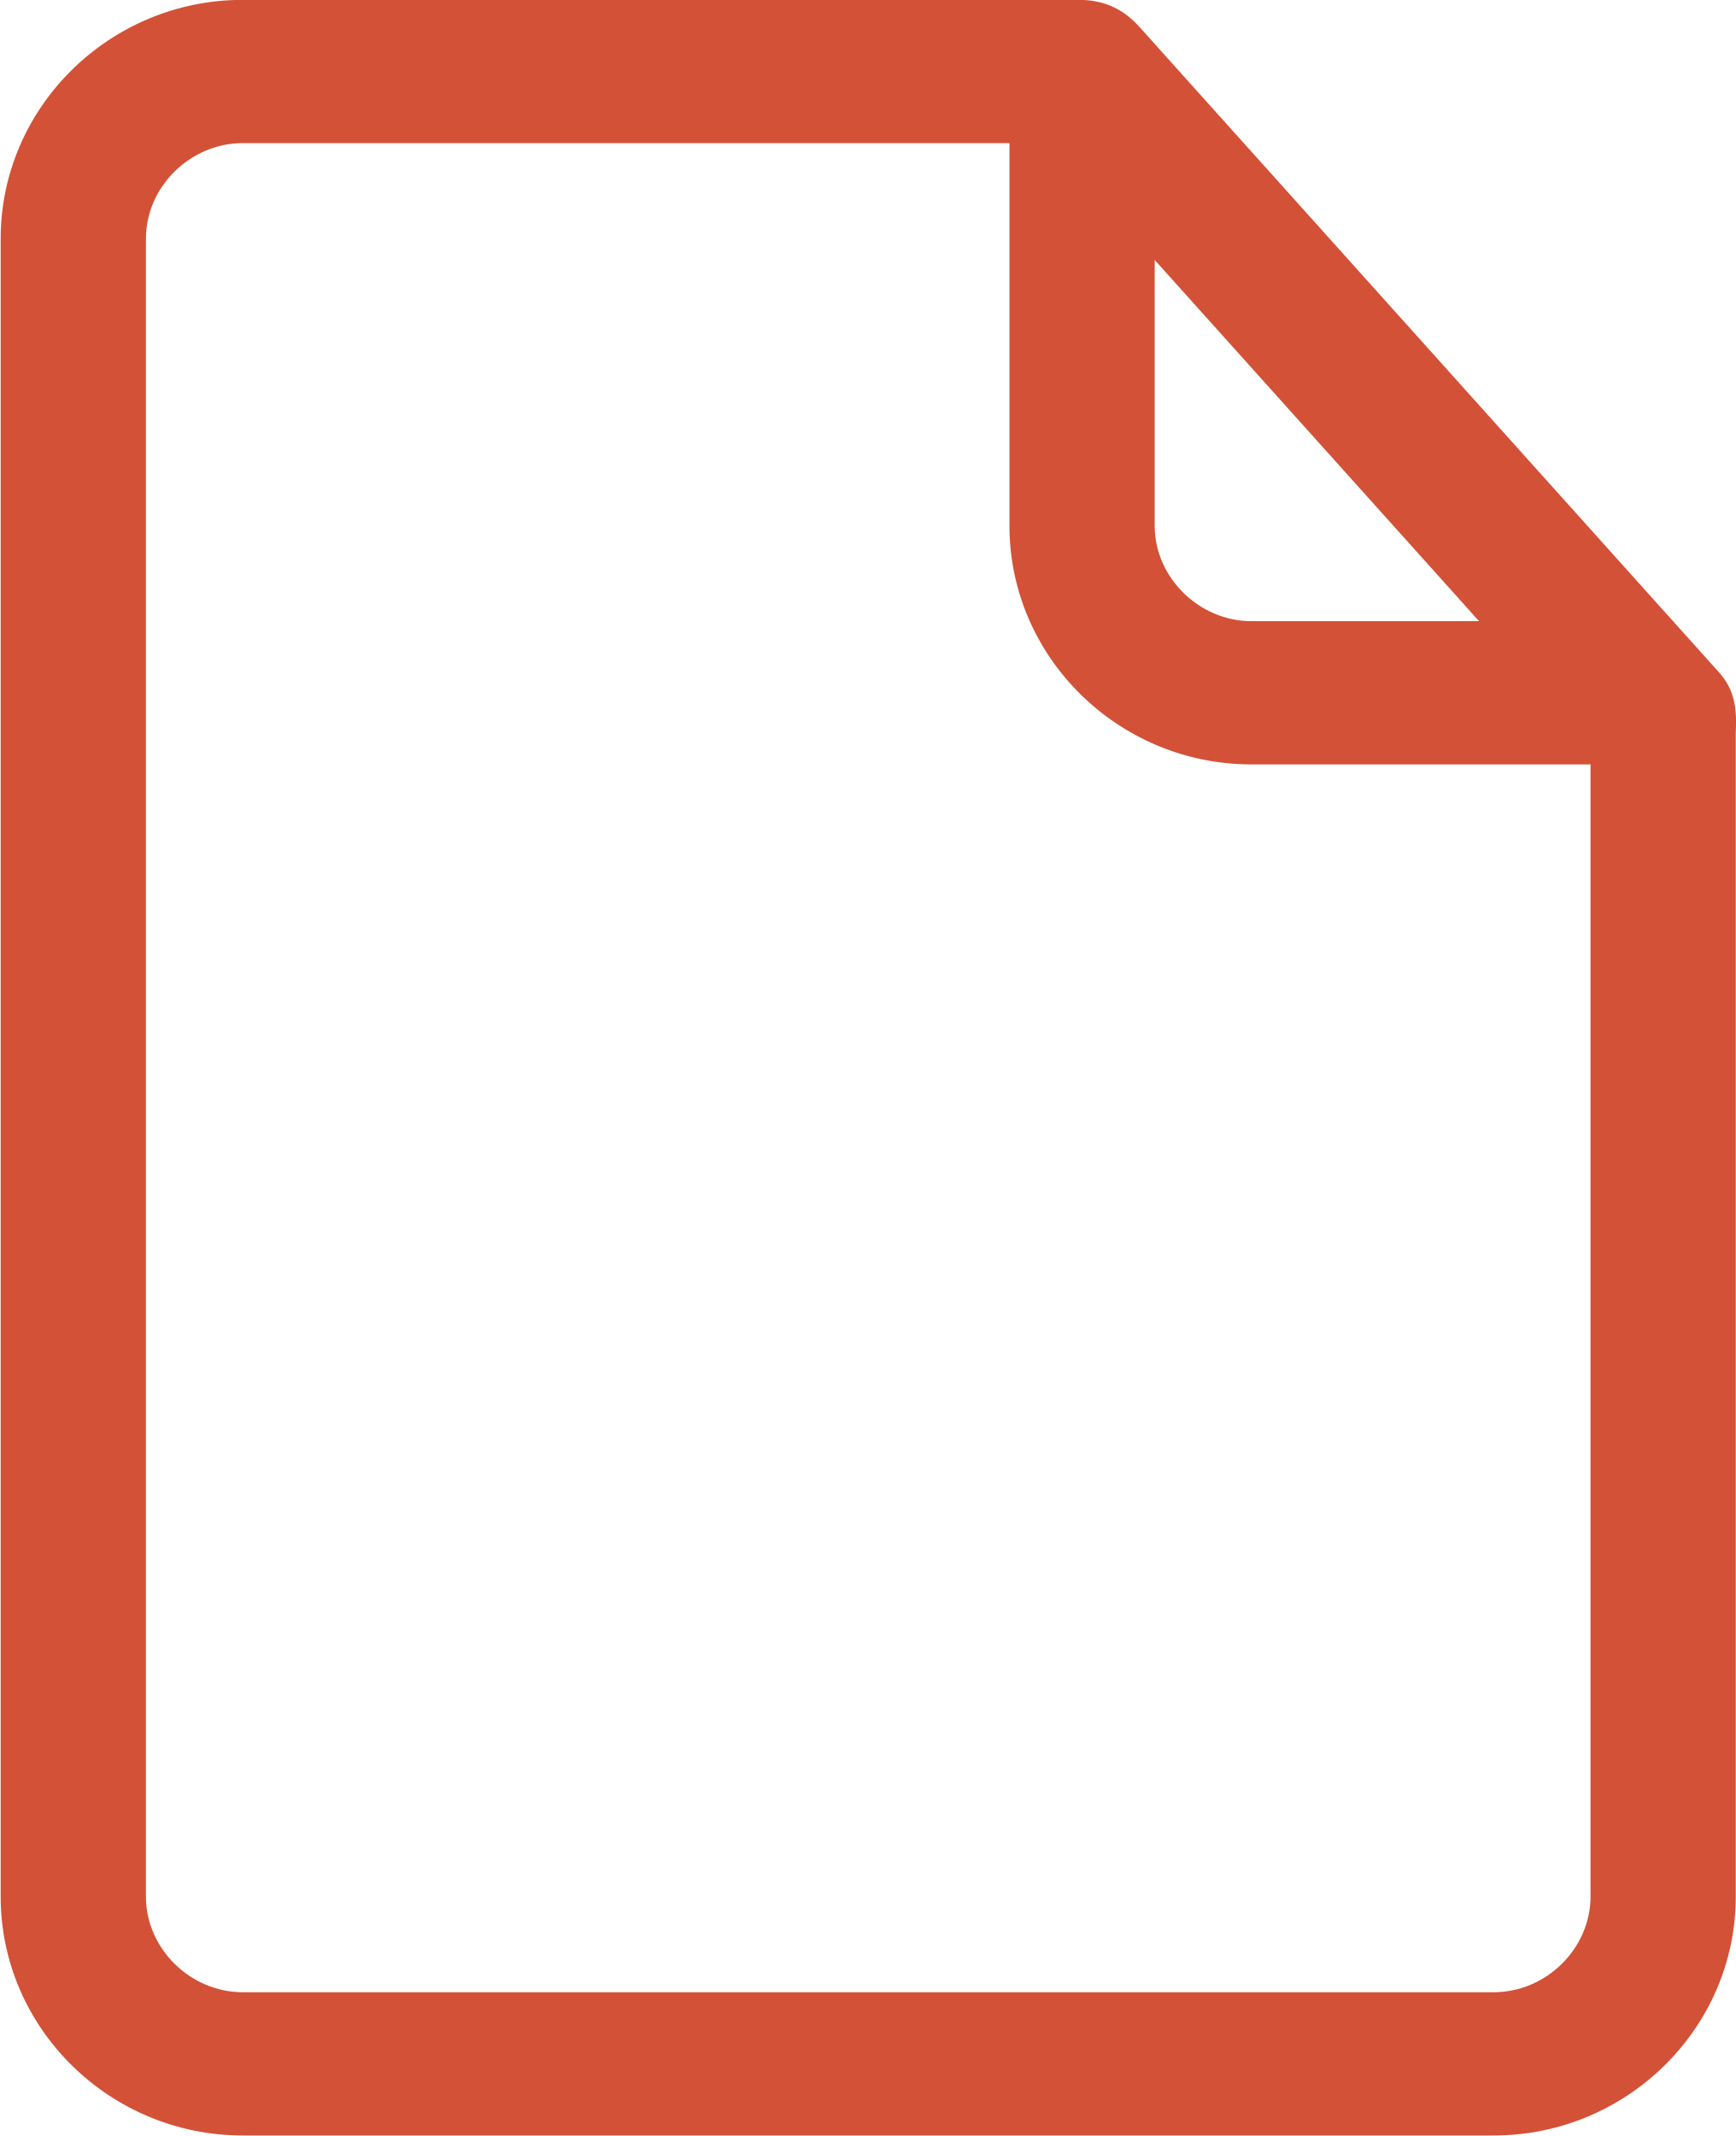
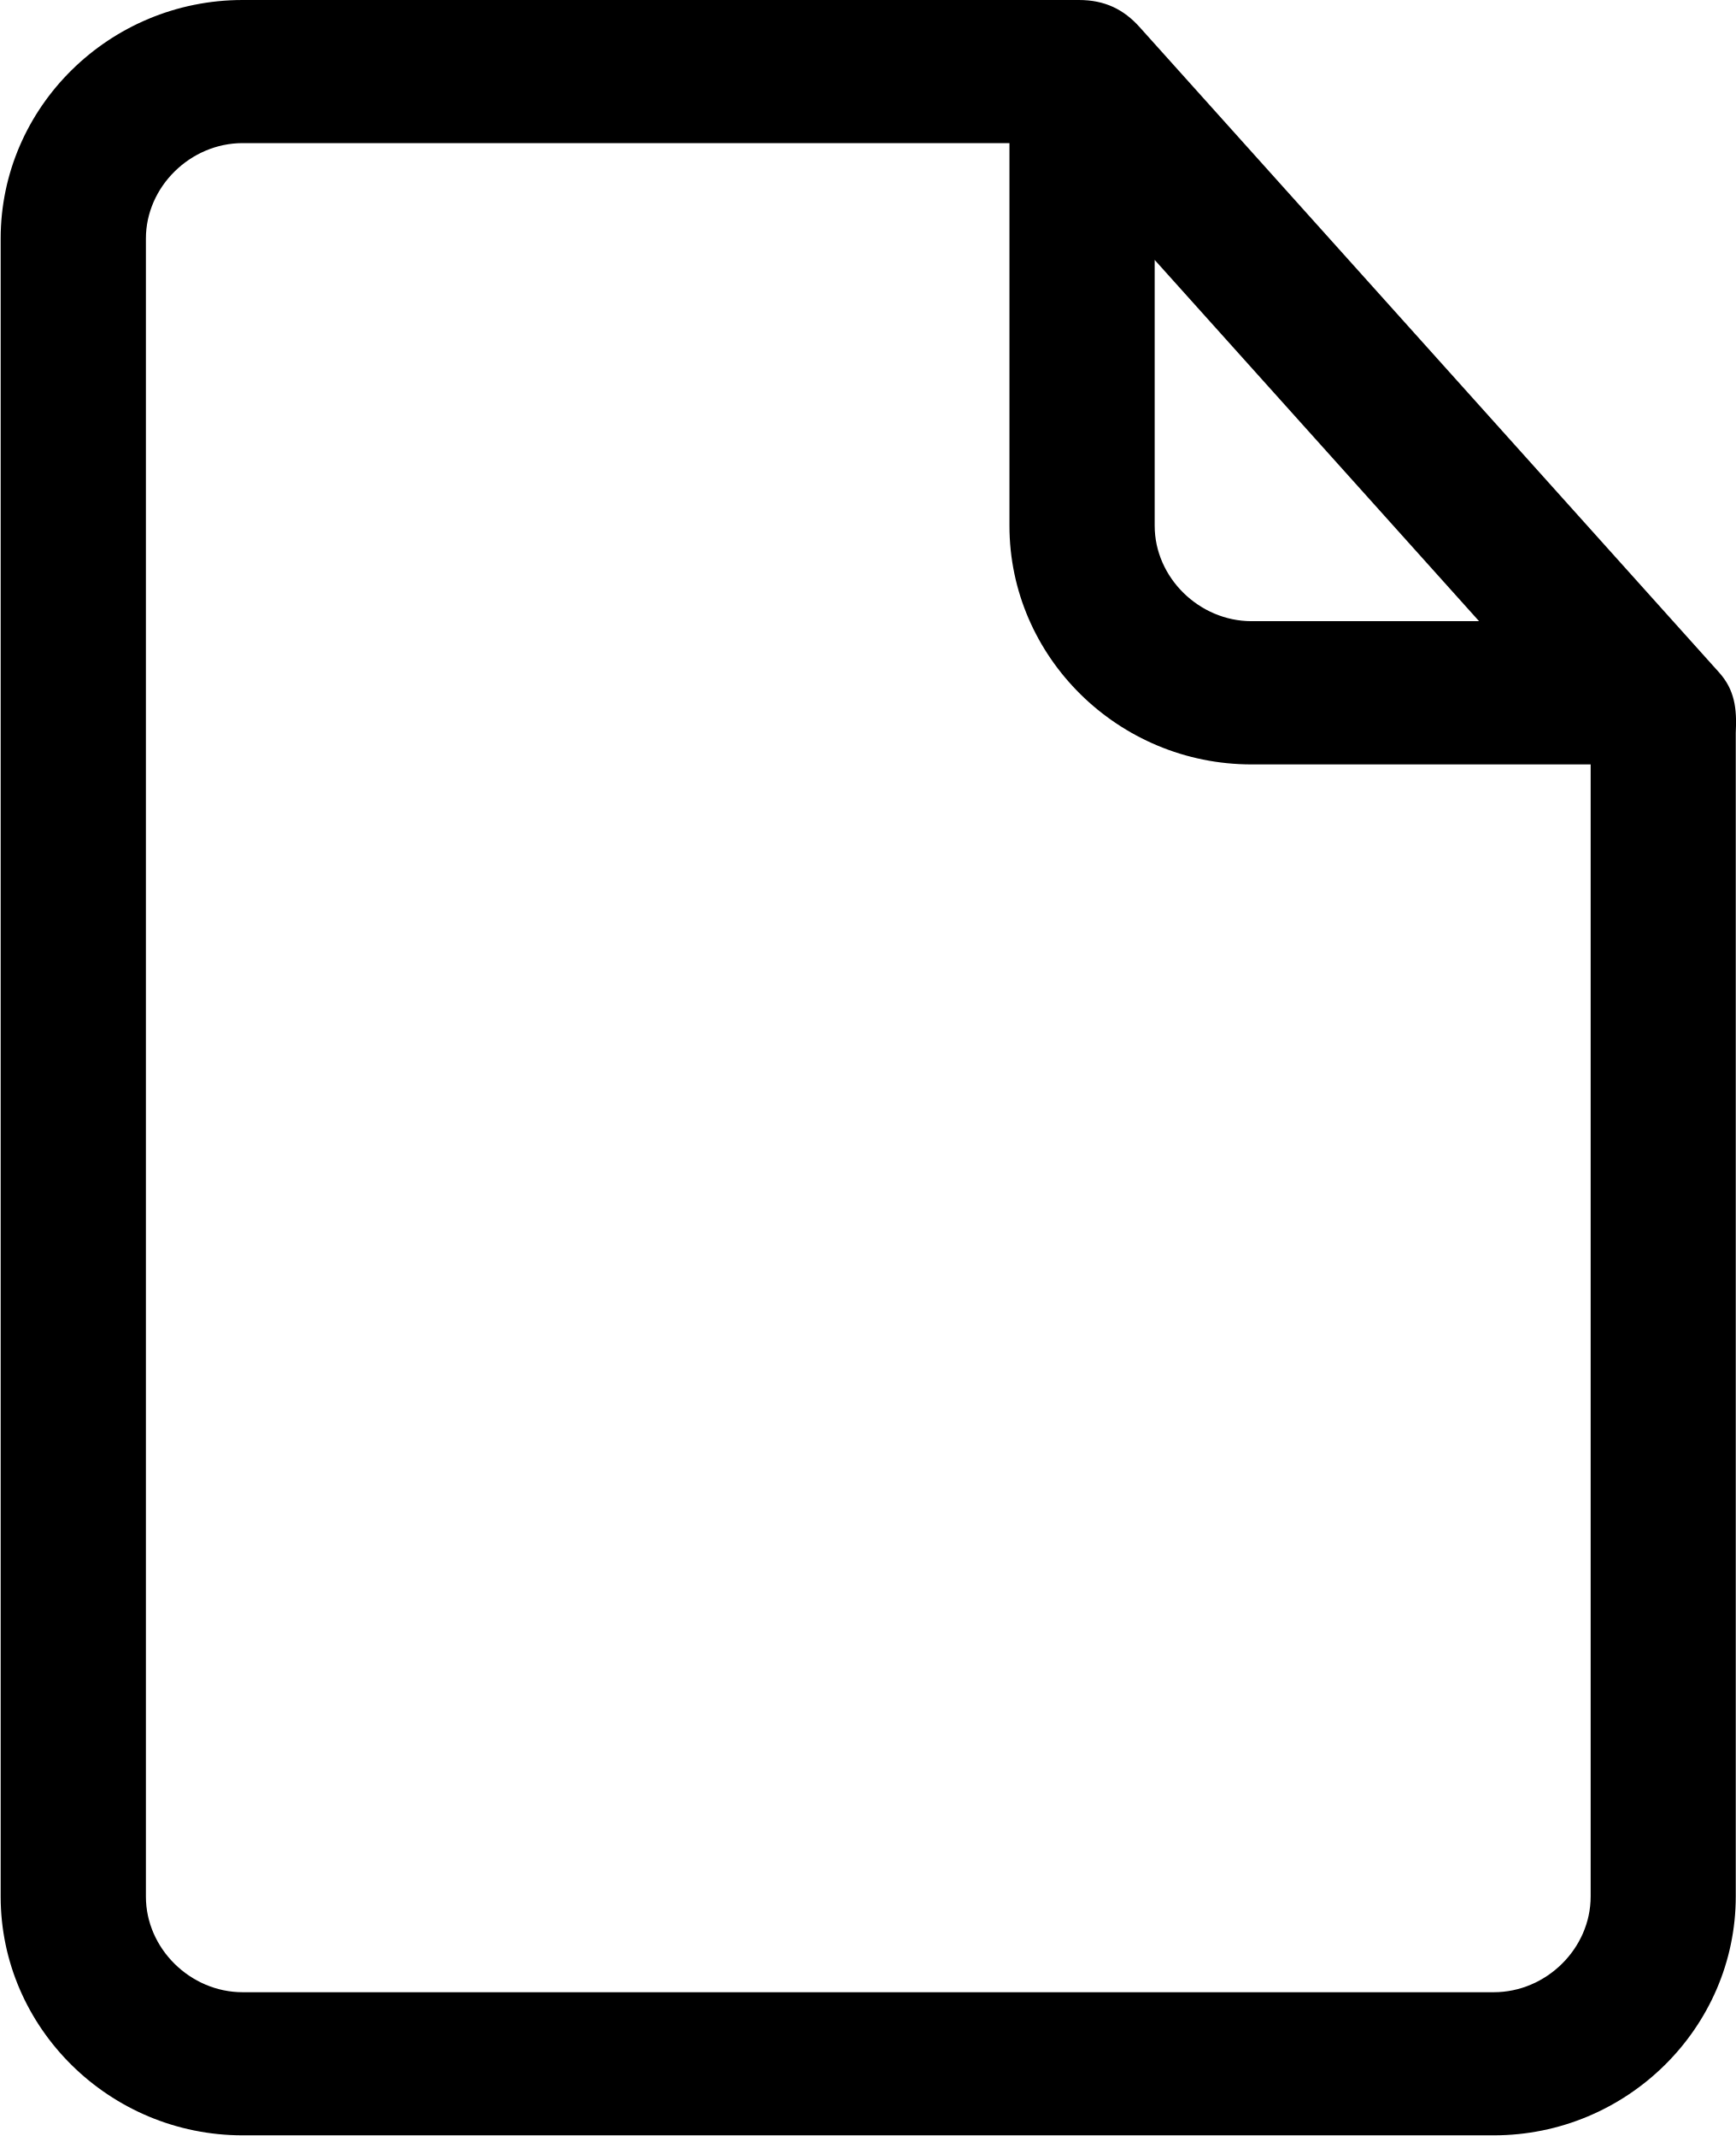
<svg xmlns="http://www.w3.org/2000/svg" preserveAspectRatio="xMidYMid" width="13" height="16" viewBox="0 0 13 16">
-   <defs>
-     <style>
- 
-       .cls-2 {
-         fill: #d35136;
-       }
-     </style>
-   </defs>
-   <path d="M12.878,5.037 C12.878,5.037 8.538,0.204 8.538,0.204 C8.419,0.071 8.276,-0.001 8.082,-0.001 C8.082,-0.001 1.818,-0.001 1.818,-0.001 C0.821,-0.001 0.005,0.804 0.005,1.788 C0.005,1.788 0.005,14.207 0.005,14.207 C0.005,15.191 0.821,15.996 1.818,15.996 C1.818,15.996 11.190,15.996 11.190,15.996 C12.187,15.996 13.003,15.191 13.003,14.207 C13.003,14.207 13.003,5.489 13.003,5.489 C13.013,5.303 12.993,5.165 12.878,5.037 ZM8.650,1.947 C8.650,1.947 11.080,4.653 11.080,4.653 C11.080,4.653 9.376,4.653 9.376,4.653 C8.983,4.653 8.650,4.326 8.650,3.938 C8.650,3.938 8.650,1.947 8.650,1.947 ZM11.190,14.923 C11.190,14.923 1.818,14.923 1.818,14.923 C1.425,14.923 1.093,14.595 1.093,14.207 C1.093,14.207 1.093,1.788 1.093,1.788 C1.093,1.400 1.425,1.072 1.818,1.072 C1.818,1.072 7.562,1.072 7.562,1.072 C7.562,1.072 7.562,3.938 7.562,3.938 C7.562,4.922 8.378,5.726 9.376,5.726 C9.376,5.726 11.915,5.726 11.915,5.726 C11.915,5.726 11.915,14.207 11.915,14.207 C11.915,14.595 11.583,14.923 11.190,14.923 Z" id="path-1" class="cls-2" fill-rule="evenodd" />
+   <path d="M12.878 5.037L8.538.204C8.418.07 8.276 0 8.082 0H1.818C.82 0 .005.803.005 1.787v12.42c0 .983.816 1.788 1.813 1.788h9.372c.997 0 1.813-.805 1.813-1.79V5.49c.01-.187-.01-.325-.125-.453zM8.65 1.947l2.43 2.706H9.376c-.393 0-.726-.327-.726-.715v-1.99zm2.54 12.976H1.818c-.393 0-.725-.328-.725-.716V1.787c0-.387.332-.715.725-.715h5.744v2.866c0 .984.816 1.788 1.814 1.788h2.54v8.48c0 .39-.333.717-.726.717z" id="path-1" class="cls-2" fill-rule="evenodd" />
</svg>
